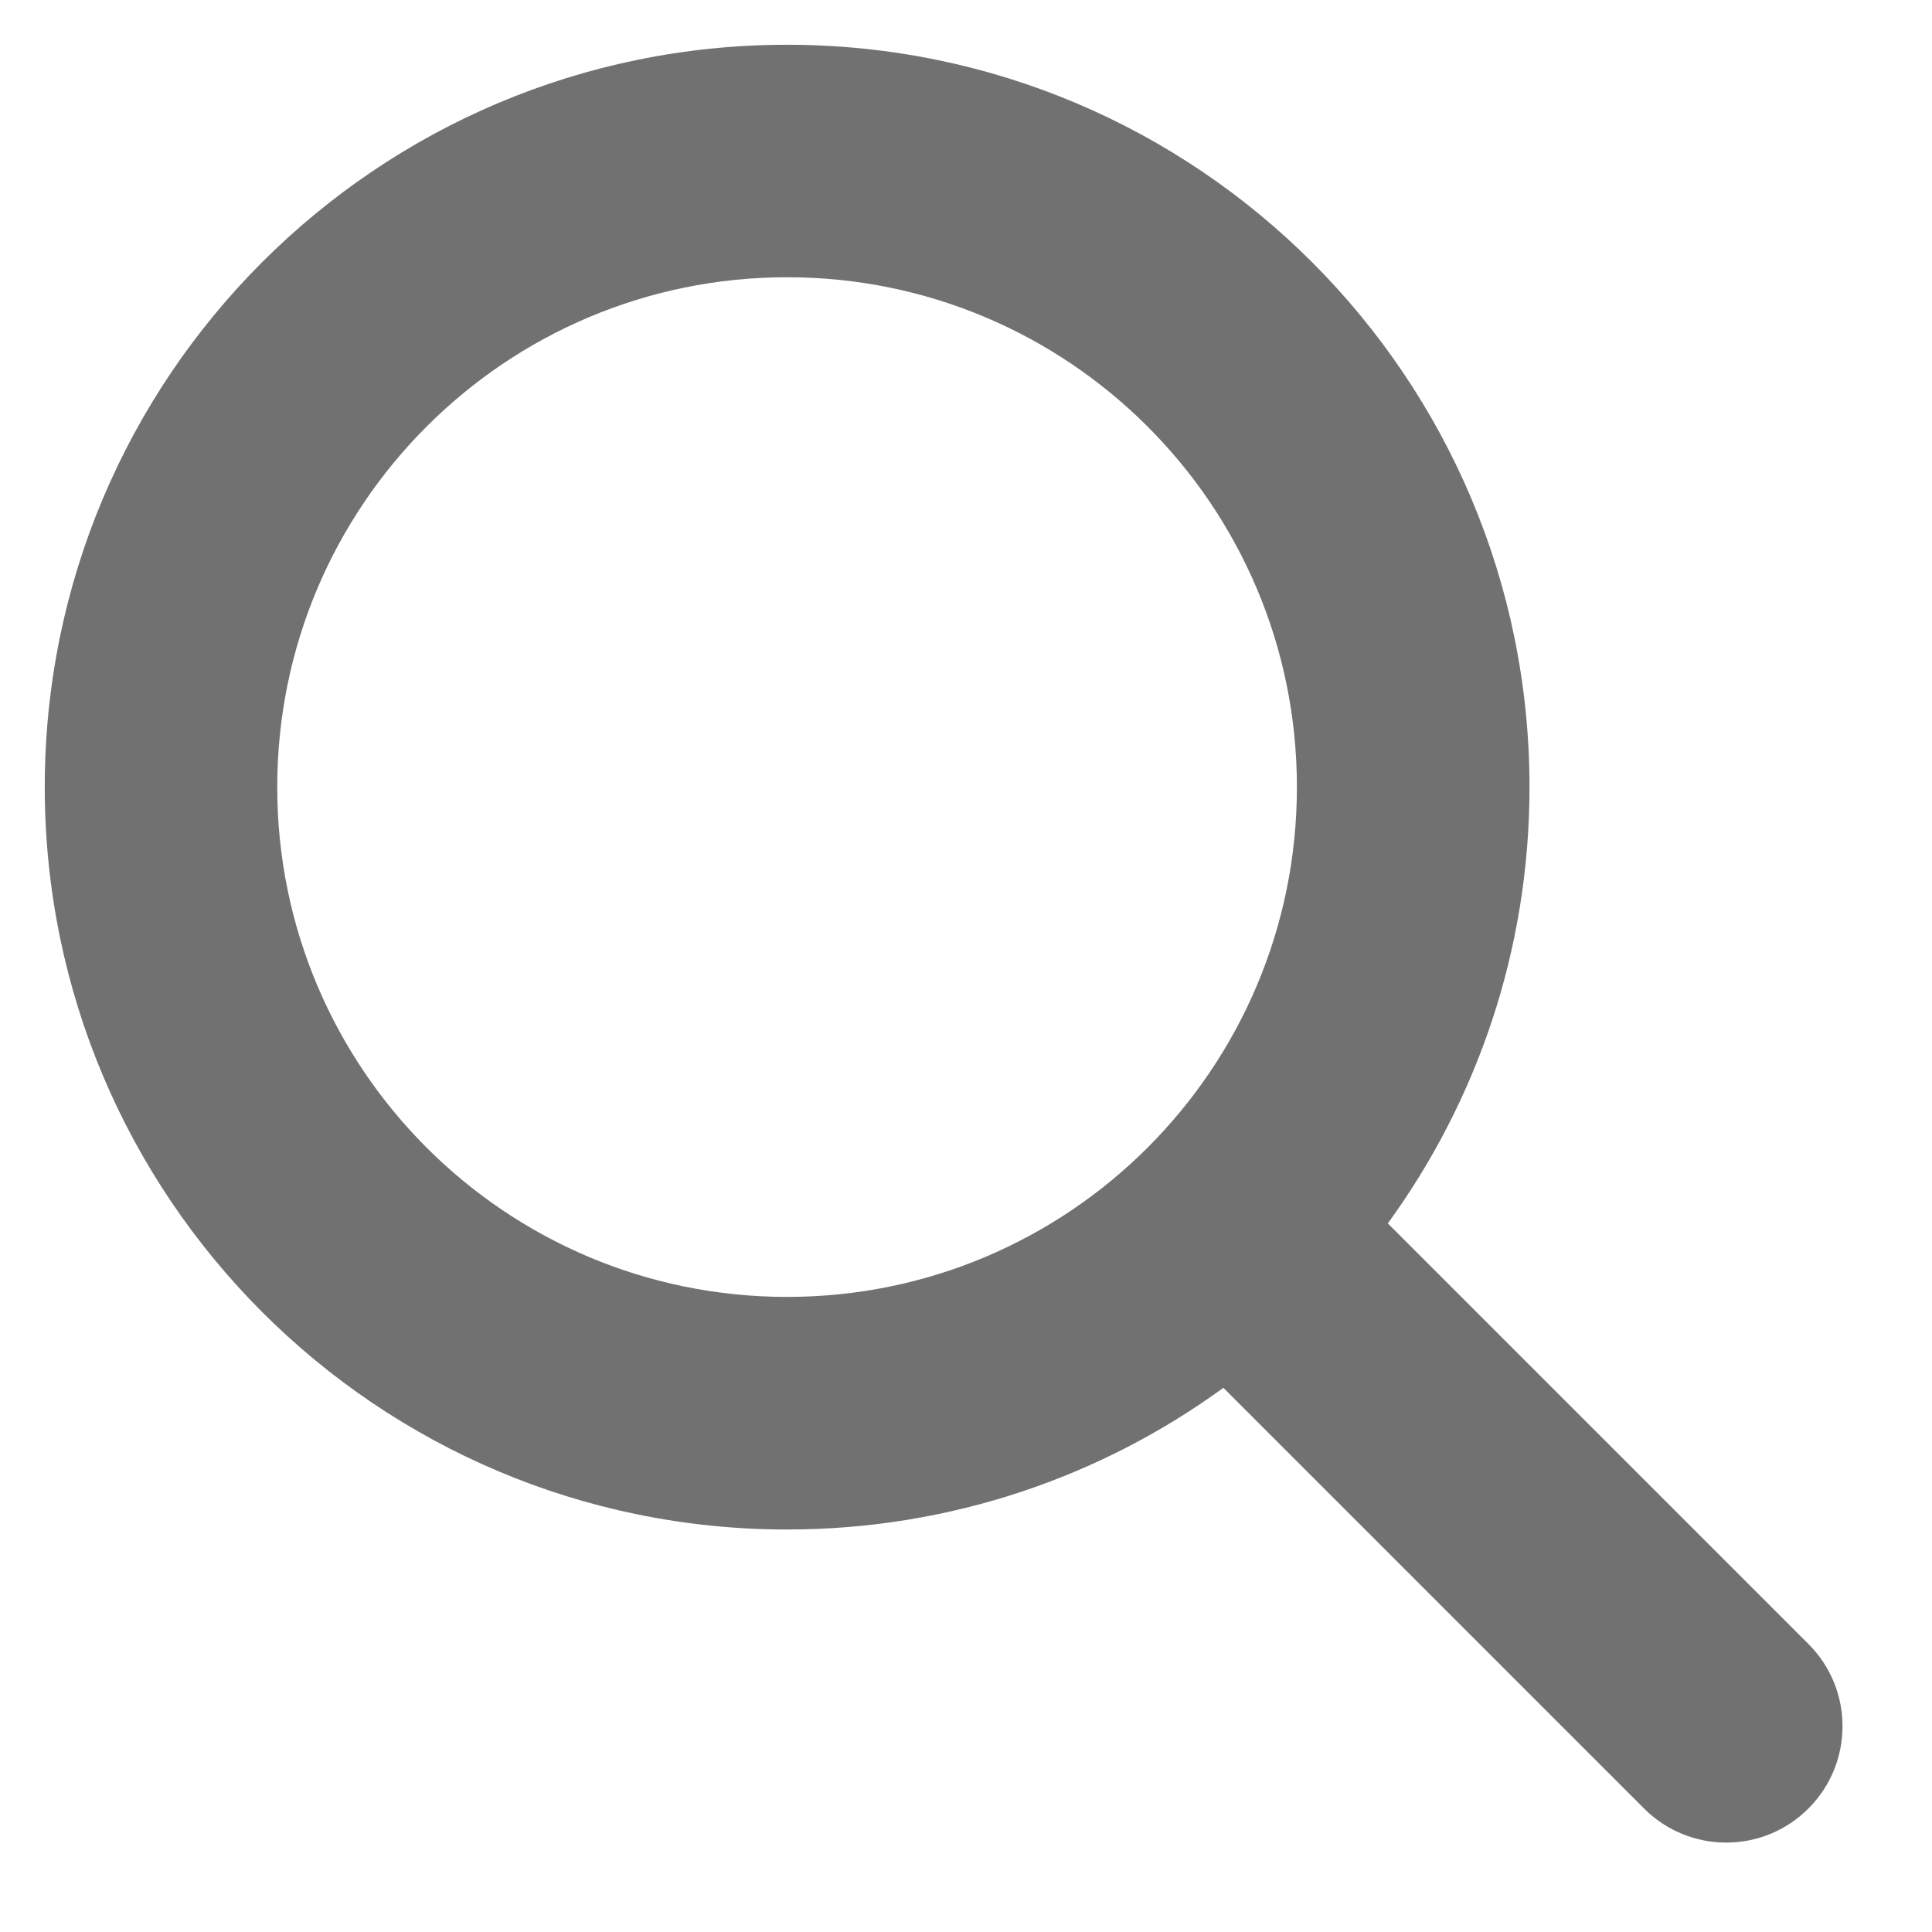
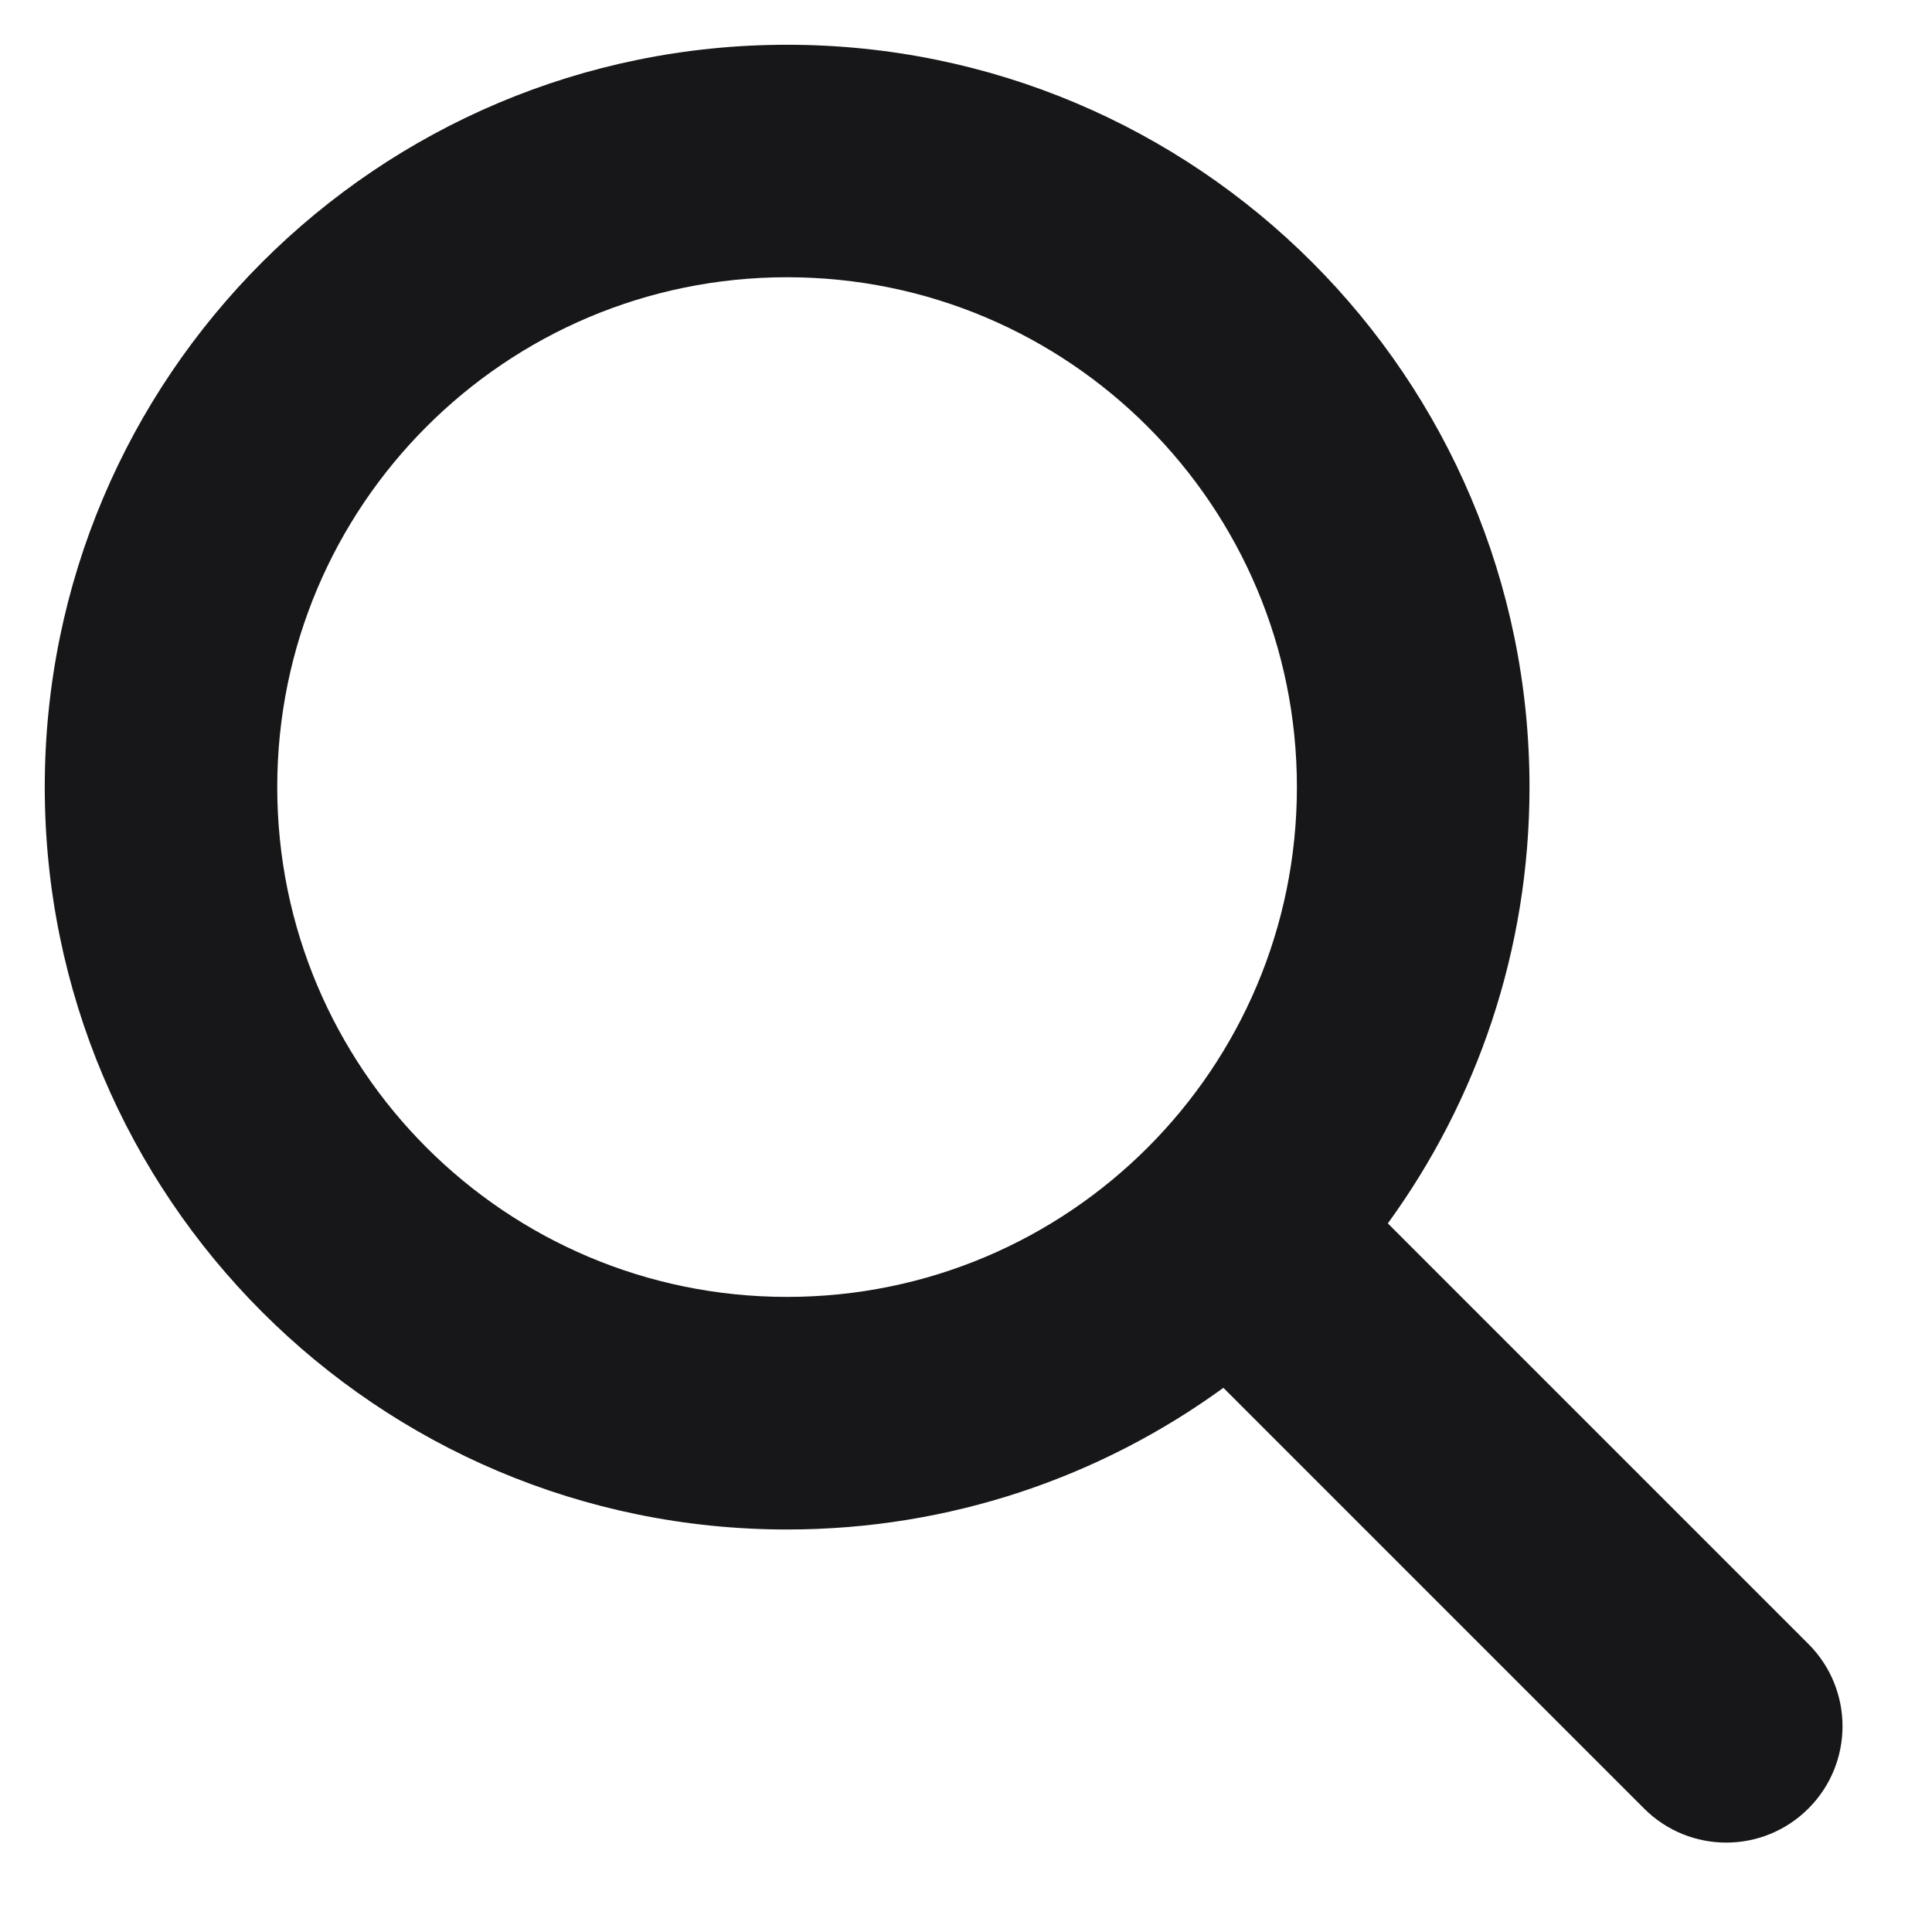
<svg xmlns="http://www.w3.org/2000/svg" width="18" height="18" viewBox="0 0 18 18" fill="none">
-   <path fill-rule="evenodd" clip-rule="evenodd" d="M7.333 0.417C3.513 0.417 0.417 3.513 0.417 7.333C0.417 11.153 3.513 14.25 7.333 14.25C8.852 14.25 10.257 13.76 11.398 12.93L15.317 16.849C15.74 17.273 16.426 17.273 16.849 16.849C17.272 16.426 17.272 15.74 16.849 15.317L12.93 11.398C13.76 10.257 14.25 8.852 14.25 7.333C14.25 3.513 11.153 0.417 7.333 0.417ZM2.583 7.333C2.583 4.71 4.71 2.583 7.333 2.583C9.957 2.583 12.083 4.71 12.083 7.333C12.083 9.957 9.957 12.083 7.333 12.083C4.71 12.083 2.583 9.957 2.583 7.333Z" fill="#171719" fill-opacity="0.61" />
+   <path fill-rule="evenodd" clip-rule="evenodd" d="M7.333 0.417C3.513 0.417 0.417 3.513 0.417 7.333C0.417 11.153 3.513 14.25 7.333 14.25C8.852 14.25 10.257 13.76 11.398 12.93L15.317 16.849C15.74 17.273 16.426 17.273 16.849 16.849C17.272 16.426 17.272 15.74 16.849 15.317L12.93 11.398C13.76 10.257 14.25 8.852 14.25 7.333C14.25 3.513 11.153 0.417 7.333 0.417ZM2.583 7.333C2.583 4.71 4.71 2.583 7.333 2.583C9.957 2.583 12.083 4.71 12.083 7.333C12.083 9.957 9.957 12.083 7.333 12.083C4.71 12.083 2.583 9.957 2.583 7.333Z" fill="#171719" />
</svg>
